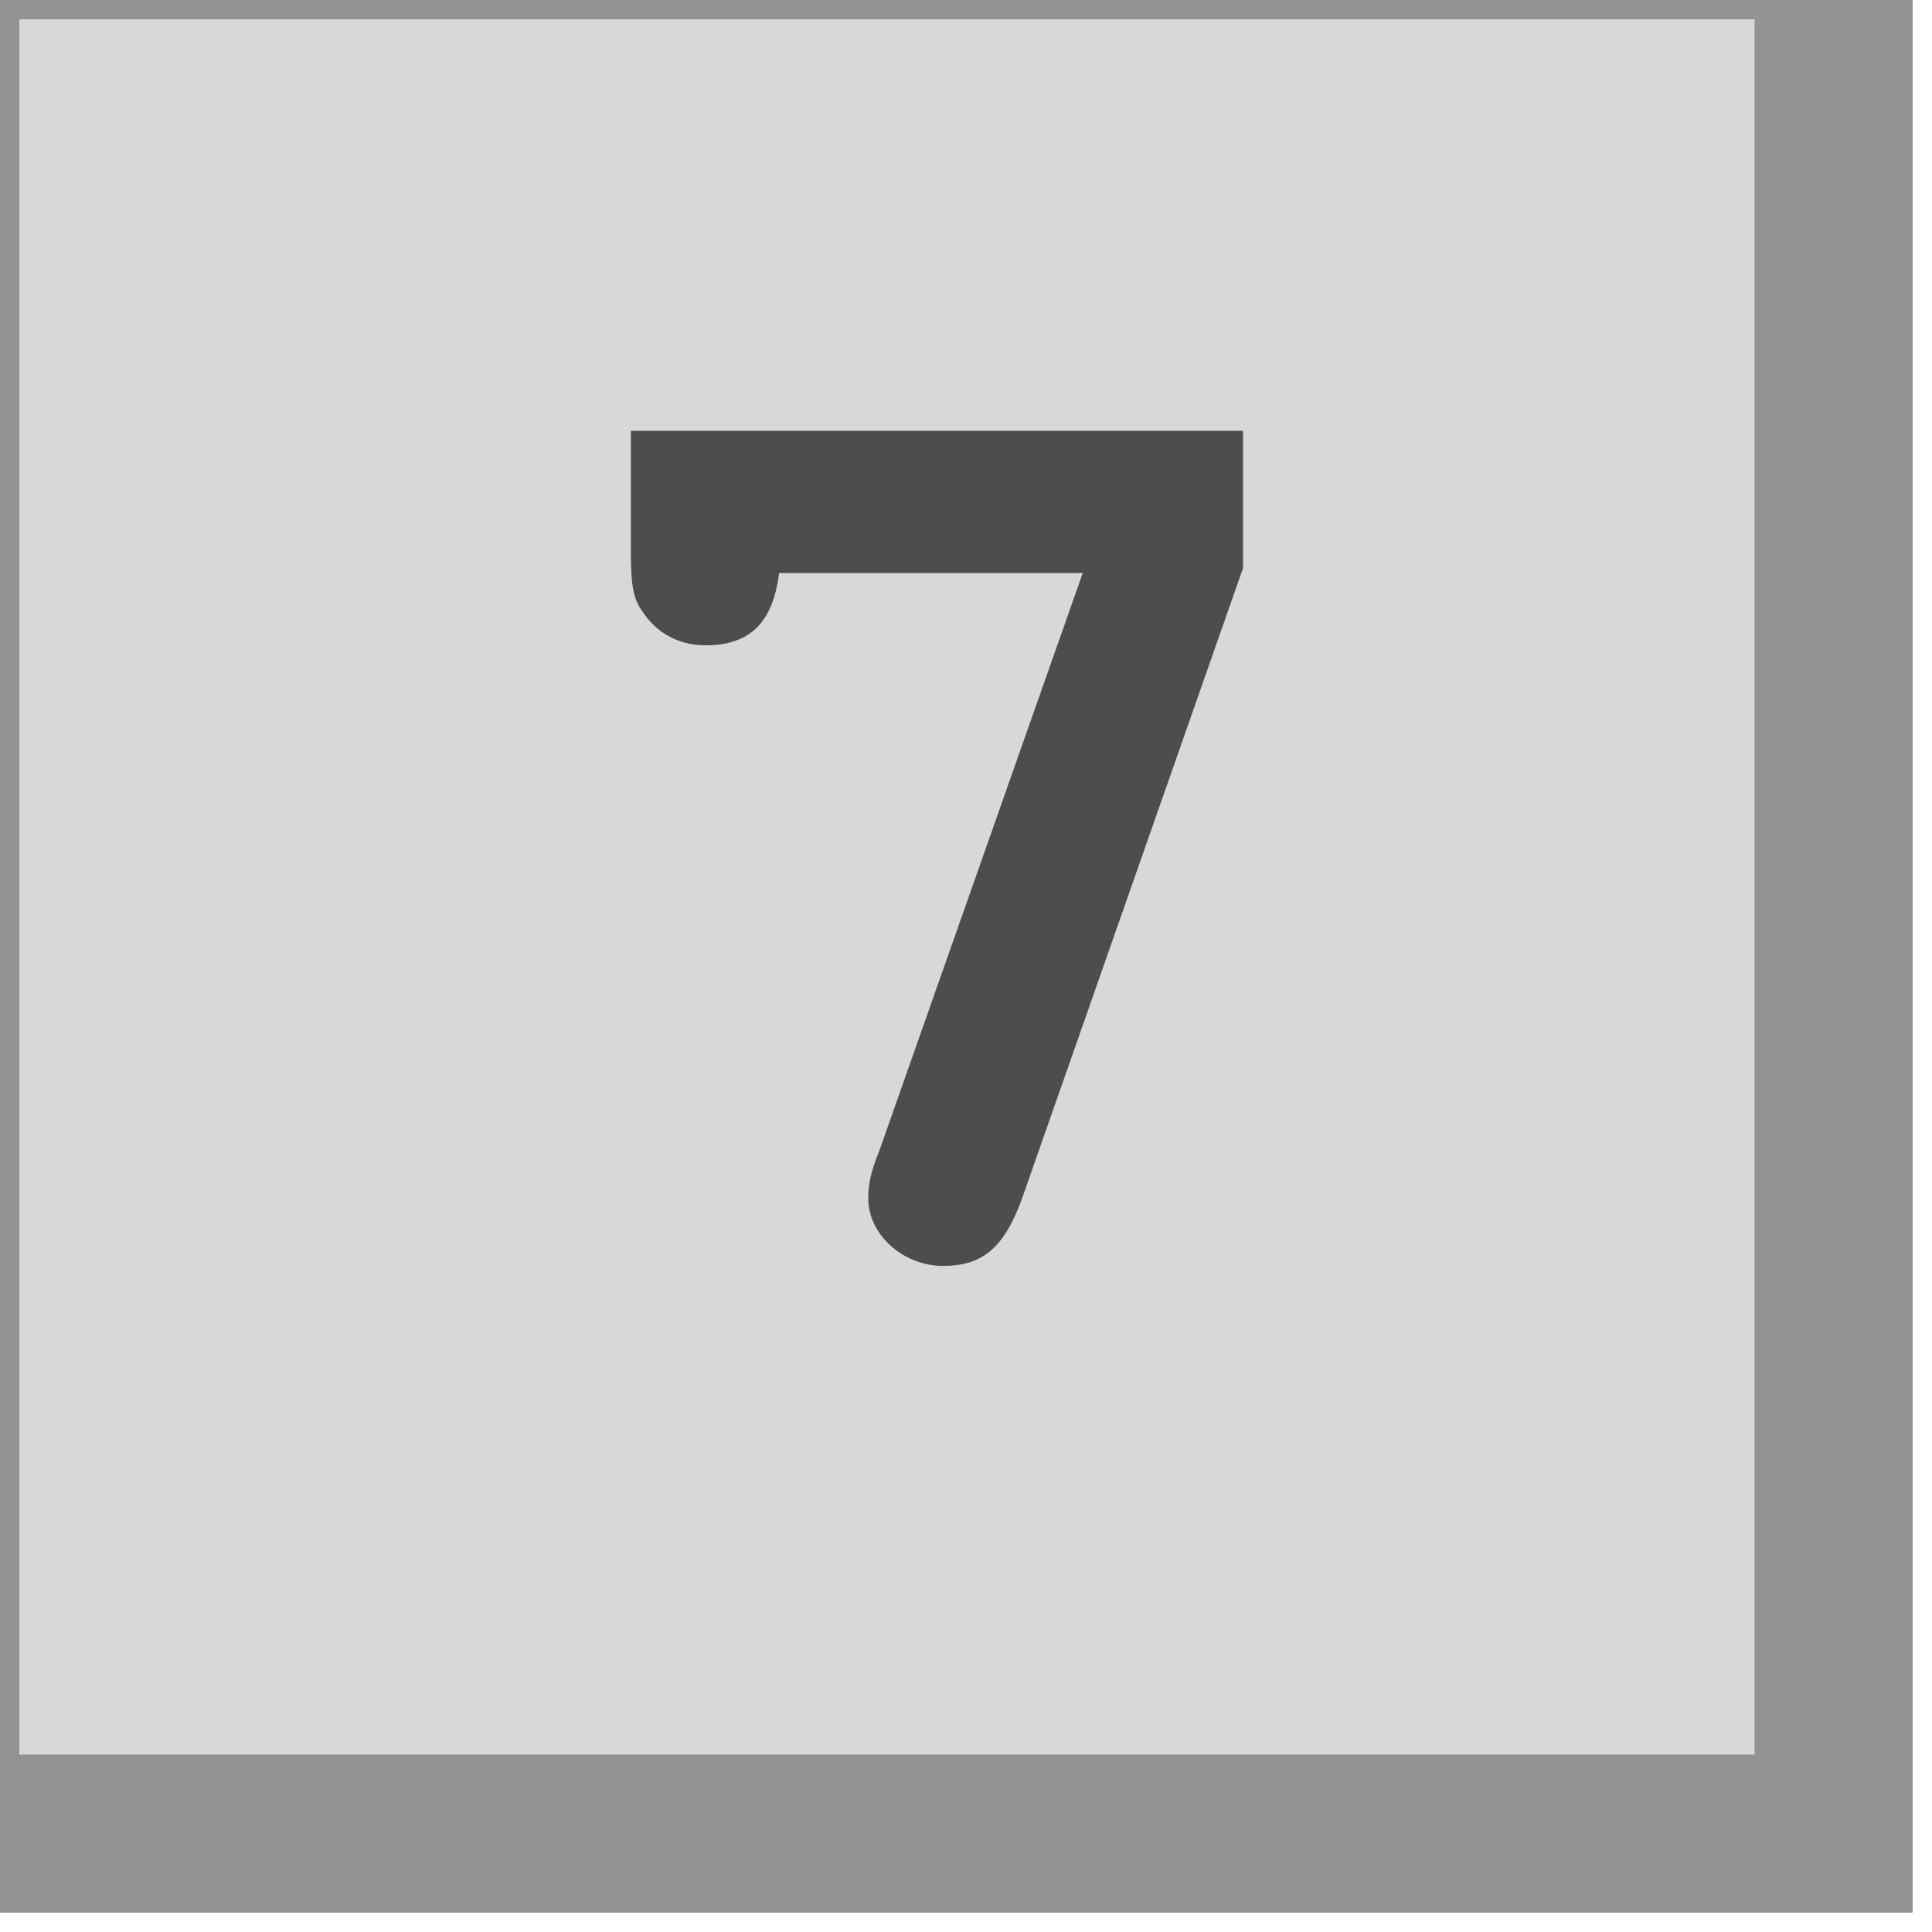
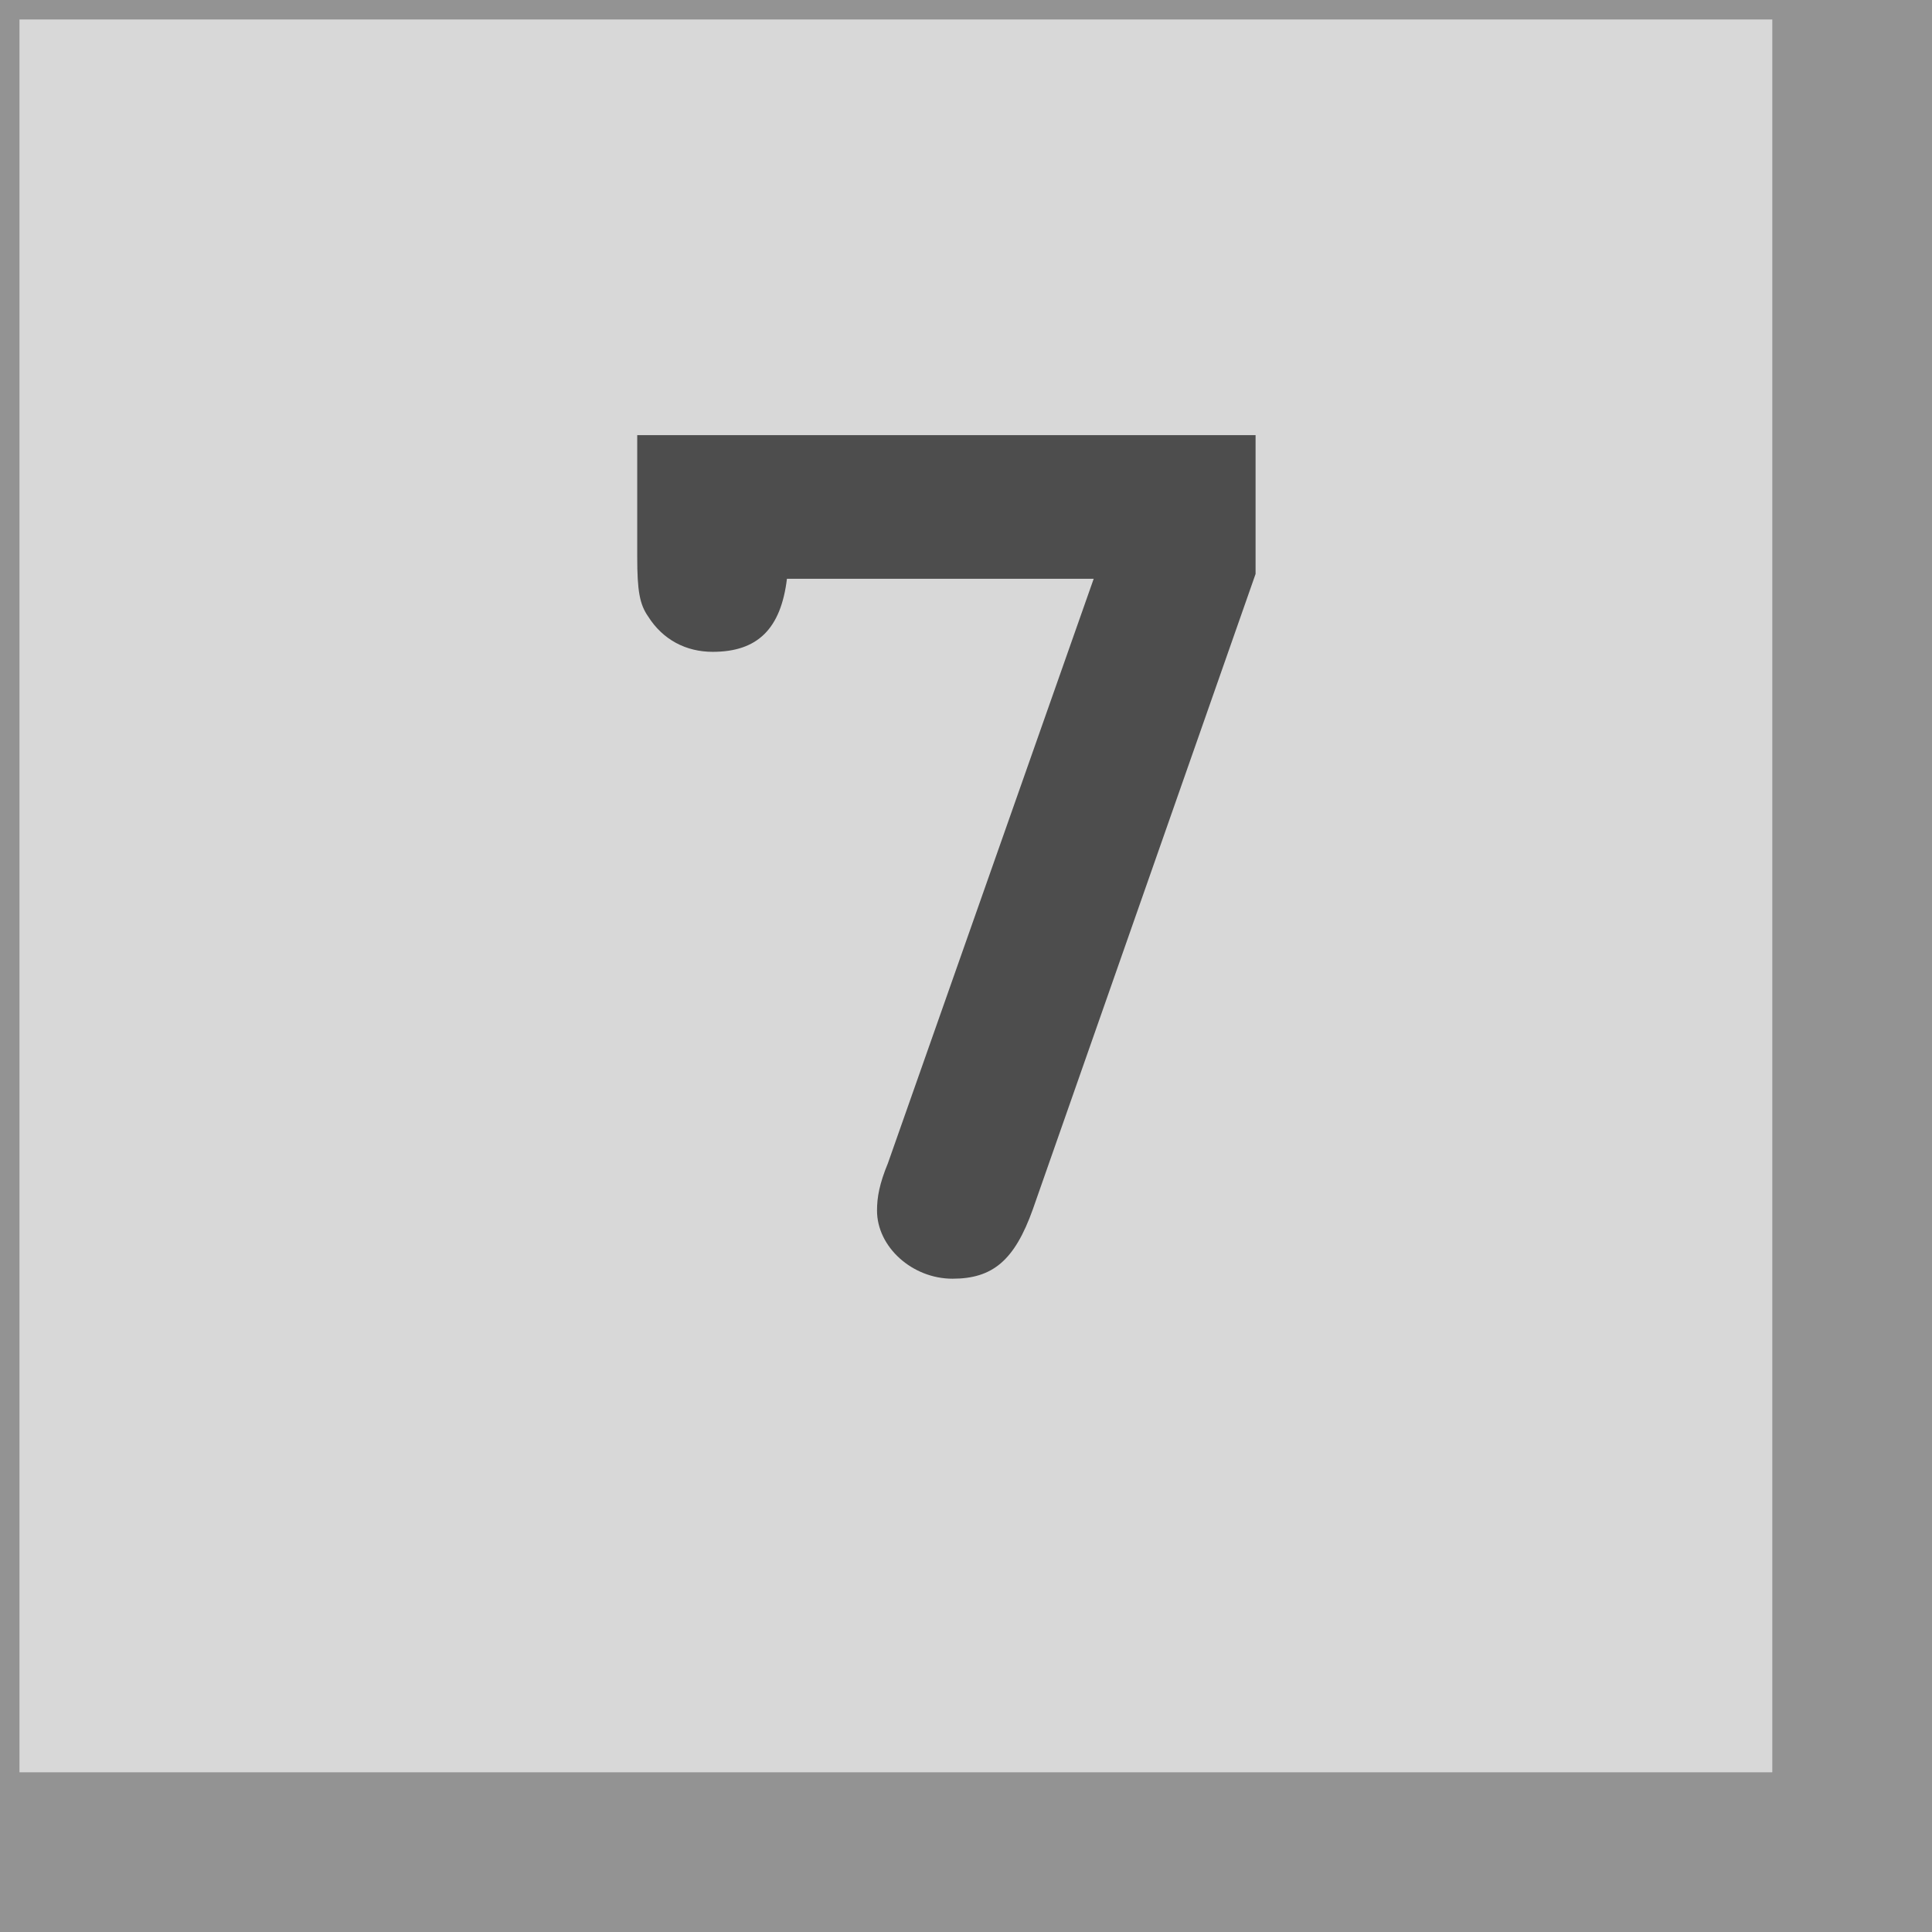
- <svg xmlns="http://www.w3.org/2000/svg">
-   <rect width="24.8px" height="24.8px" fill="#939393" />
-   <rect width="23px" height="23px" fill="#d8d8d8" stroke="#939393" stroke-width="0.5px" />
-   <text fill="#4d4d4d" x="6.9px" y="16.4px" font-size="18px" font-family="Courier" font-weight="bold">7</text>
+ <svg xmlns="http://www.w3.org/2000/svg" width="24.8px" height="24.8px">
+   <rect width="24.8" height="24.8" fill="#939393" />
+   <rect width="23" height="23" fill="#d8d8d8" stroke="#939393" stroke-width="0.5" />
+   <text fill="#4d4d4d" x="6.9" y="16.4" font-size="18" font-family="Courier" font-weight="bold">7</text>
</svg>
